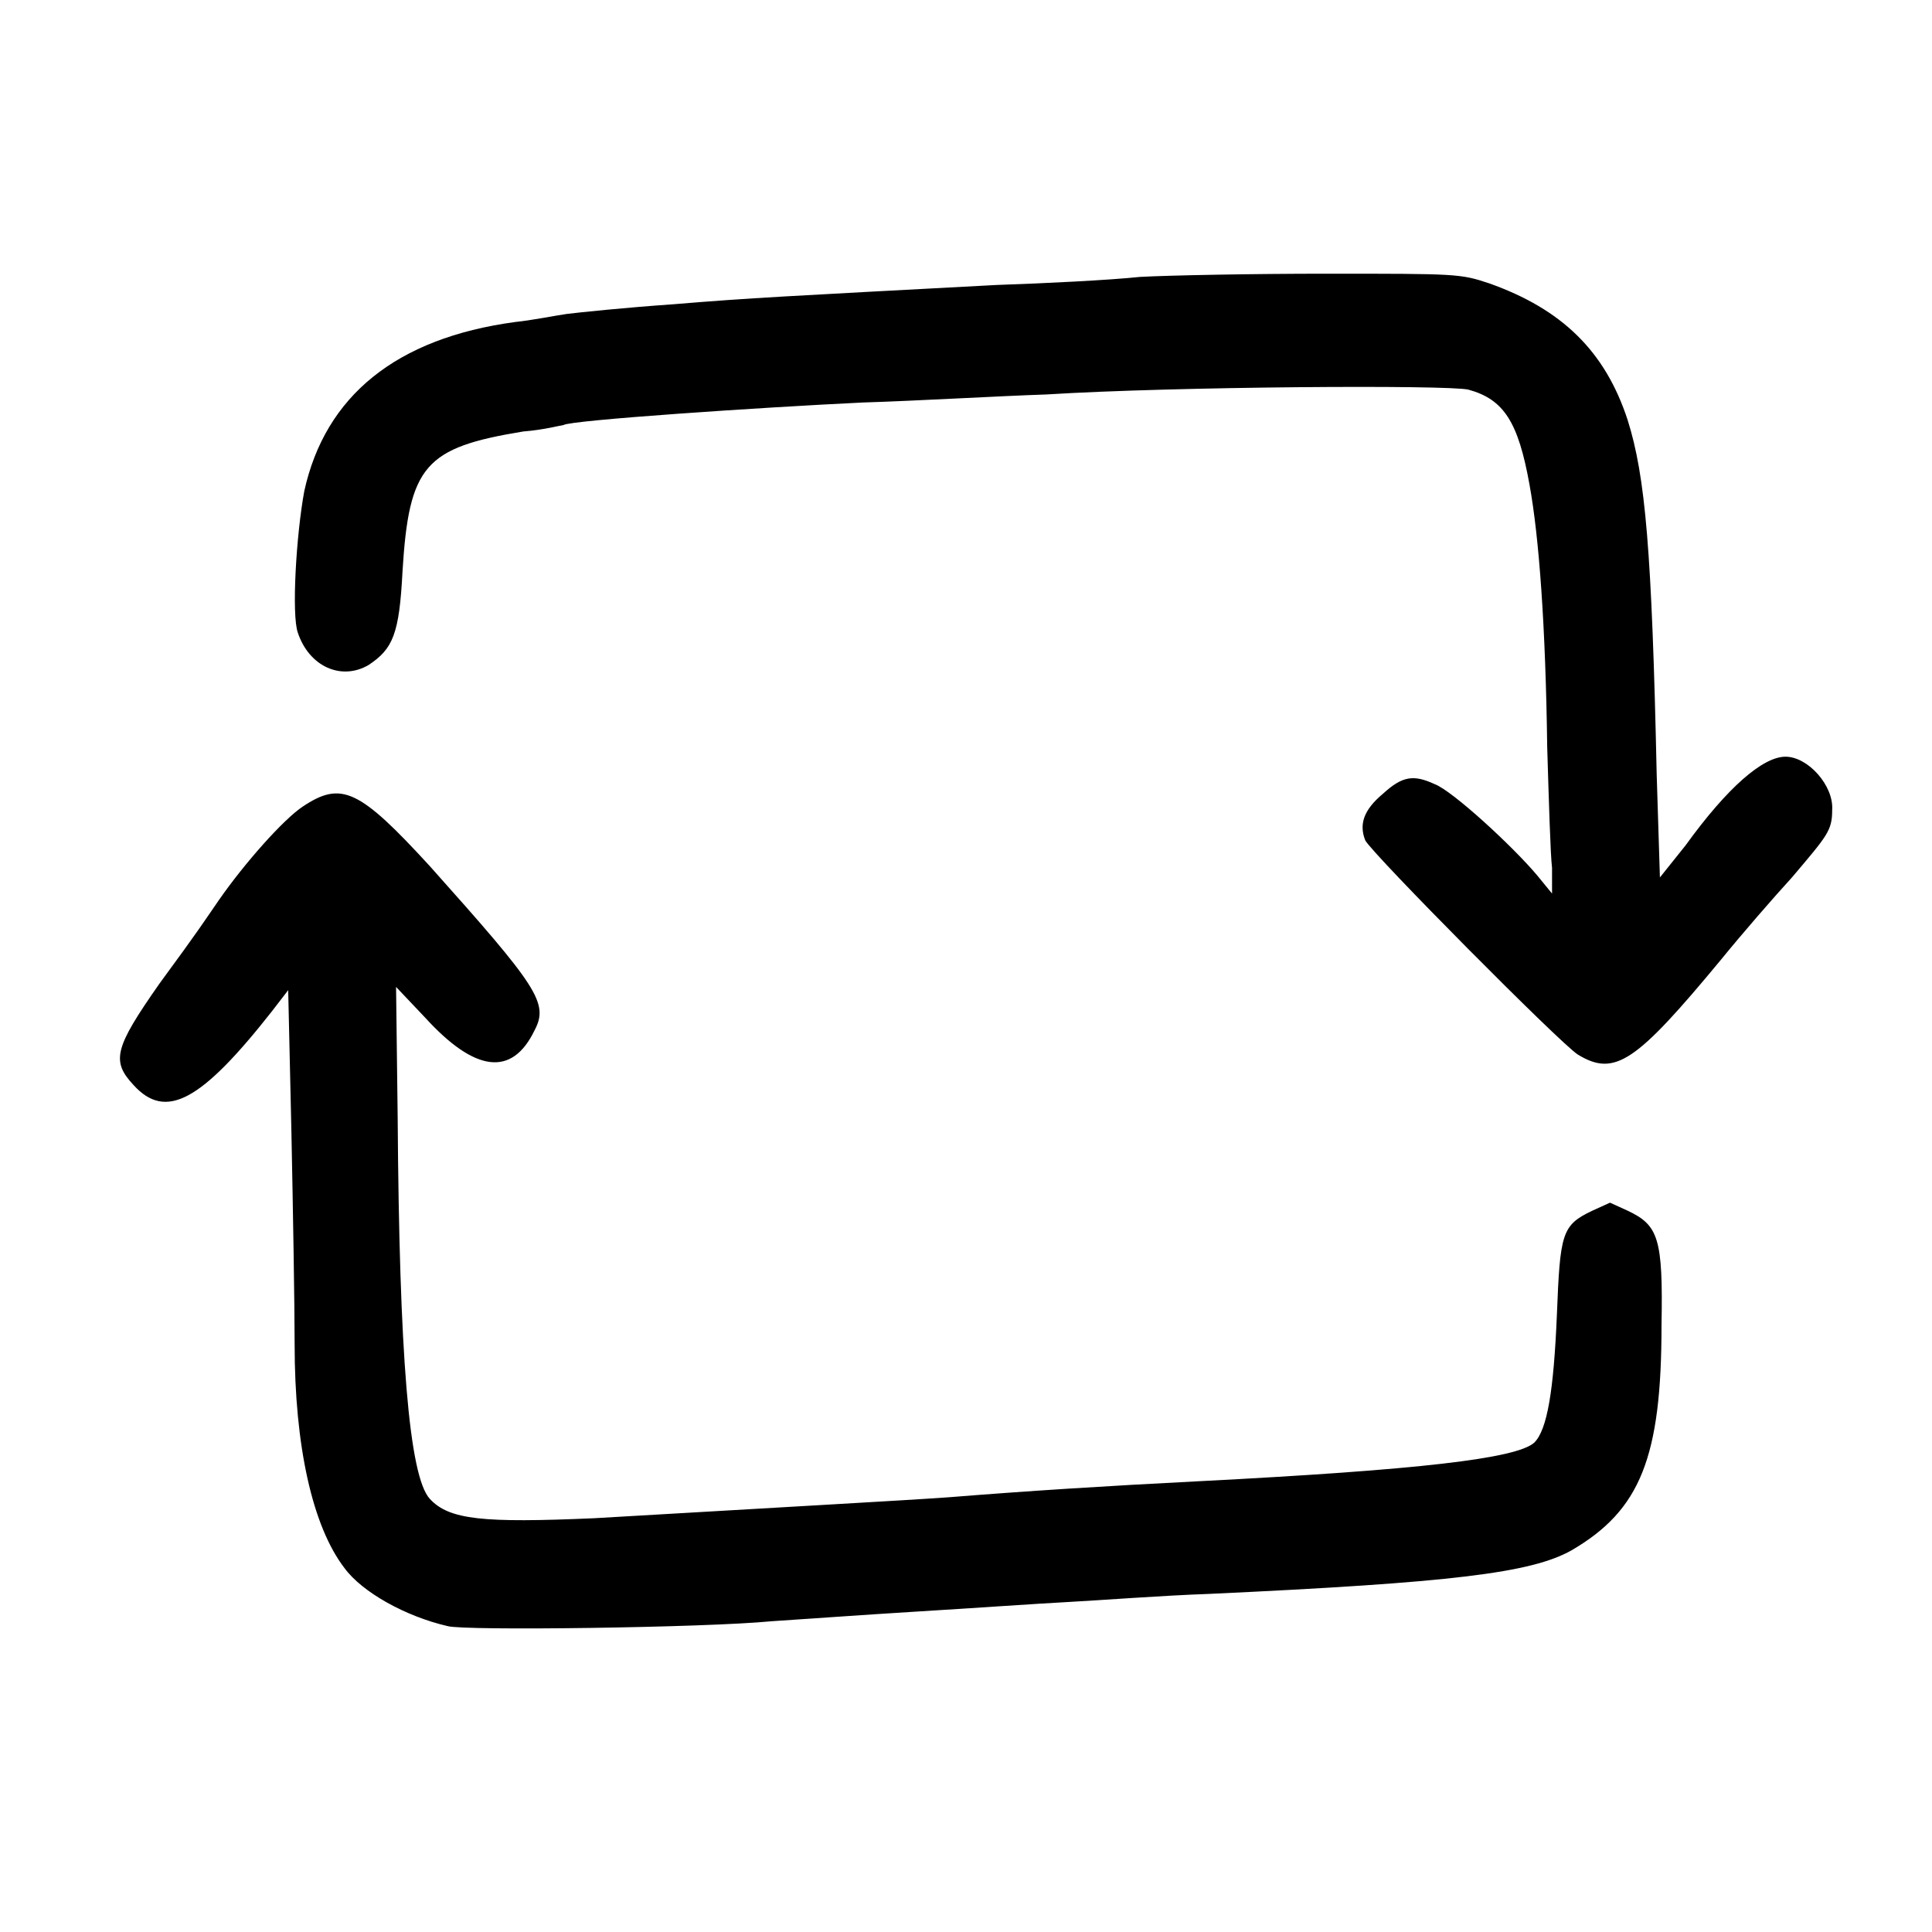
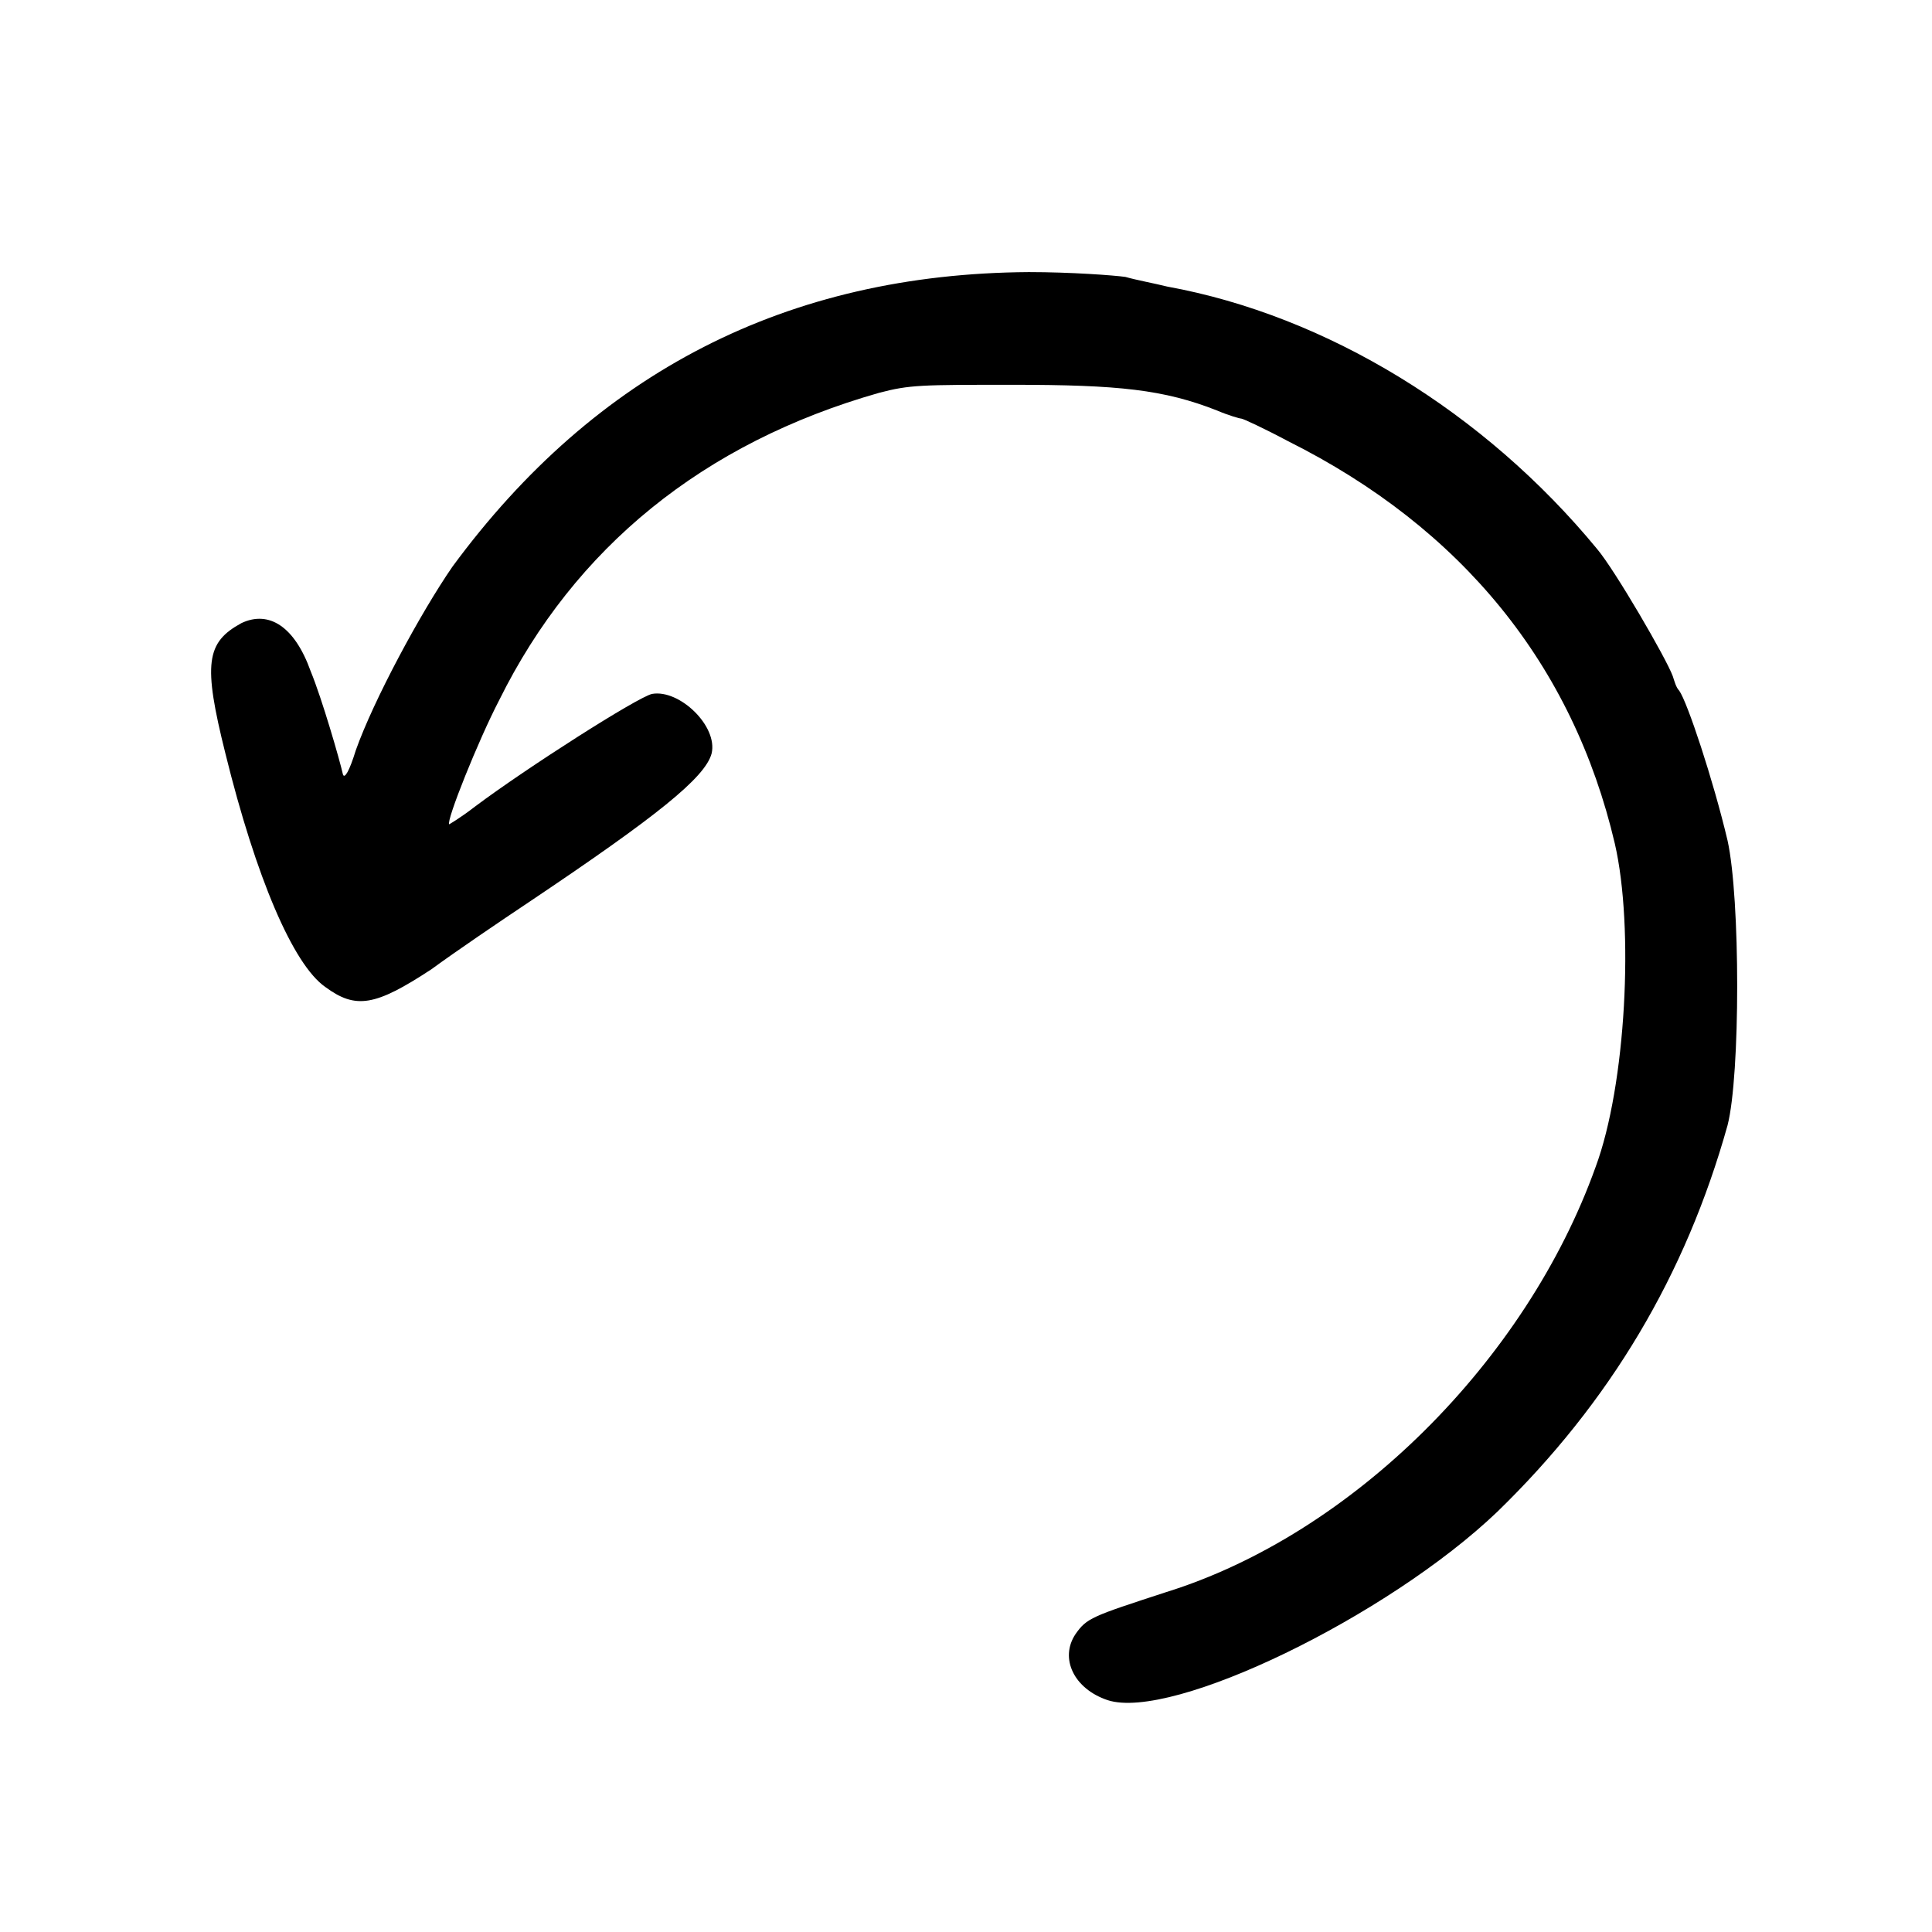
<svg xmlns="http://www.w3.org/2000/svg" viewBox="0 0 120 120" fill="currentColor">
-   <path fill-rule="evenodd" d="M27.8 101.0C25.2 100.4 22.5 98.9 21.4 97.4C19.4 94.8 18.3 89.8 18.3 83.5C18.3 81.1 18.2 75.2 18.1 70.3L17.9 61.5L16.9 62.8C12.5 68.4 10.3 69.6 8.3 67.4C6.9 65.9 7.1 65.1 9.9 61.1C12.4 57.7 12.7 57.2 13.6 55.9C15.2 53.6 17.6 50.9 18.8 50.1C21.2 48.5 22.3 49.0 26.7 53.8C33.4 61.3 34.1 62.3 33.2 64.0C31.8 66.9 29.5 66.6 26.4 63.2L24.6 61.3L24.7 69.4C24.8 84.1 25.4 91.7 26.7 93.1C27.9 94.4 30.0 94.6 36.9 94.3C48.8 93.6 56.1 93.2 58.9 93.0C63.9 92.6 68.6 92.3 74.5 92.0C88.1 91.3 94.2 90.6 95.3 89.6C96.1 88.8 96.5 86.4 96.7 81.7C96.9 76.6 97.0 76.1 98.9 75.2L100.0 74.7L101.1 75.2C103.0 76.1 103.3 76.9 103.2 82.3C103.2 90.5 101.9 93.8 97.6 96.3C95.1 97.7 90.2 98.3 75.1 99.0C72.2 99.1 68.3 99.4 66.4 99.5C64.5 99.6 60.2 99.9 56.9 100.1C53.6 100.3 49.5 100.6 47.9 100.7C43.8 101.1 28.8 101.3 27.8 101.0ZM98.0 65.5C96.9 64.8 85.3 53.1 84.8 52.2C84.4 51.2 84.7 50.3 85.9 49.3C87.1 48.2 87.8 48.1 89.1 48.7C90.2 49.1 94.0 52.6 95.5 54.4L96.4 55.5L96.4 53.9C96.3 53.1 96.2 49.7 96.1 46.4C96.0 38.9 95.6 33.4 95.0 30.1C94.3 26.2 93.4 24.8 91.2 24.2C89.9 23.9 73.0 24.0 65.0 24.5C62.0 24.6 56.9 24.9 53.6 25.0C47.3 25.3 35.4 26.1 35.0 26.4C34.9 26.4 33.8 26.7 32.5 26.8C26.4 27.8 25.4 28.9 25.0 35.5C24.8 39.4 24.4 40.3 22.9 41.3C21.2 42.3 19.2 41.4 18.5 39.3C18.1 38.2 18.4 33.2 18.9 30.5C20.2 24.6 24.6 21.0 32.0 20.0C33.0 19.9 34.5 19.6 35.2 19.5C36.0 19.4 38.9 19.1 41.8 18.9C46.6 18.5 48.8 18.4 61.9 17.7C64.9 17.6 68.9 17.4 70.8 17.2C72.6 17.1 77.8 17.0 82.4 17.0C90.5 17.0 90.7 17.0 92.5 17.6C97.0 19.2 99.7 21.8 101.1 26.1C102.2 29.6 102.6 34.2 102.9 48.1L103.1 54.5L104.7 52.5C107.3 48.9 109.5 47.0 110.9 47.0C112.3 47.0 113.9 48.8 113.8 50.3C113.8 51.6 113.5 51.9 111.3 54.5C110.2 55.7 108.2 58.0 106.9 59.6C101.6 66.0 100.3 66.9 98.0 65.5Z" />
+   <path fill-rule="evenodd" d="M68.8 105.6C66.7 104.9 65.8 103.0 66.8 101.5C67.5 100.5 67.8 100.4 72.4 98.9C84.0 95.3 94.8 84.5 99.1 72.5C101.0 67.4 101.5 57.6 100.3 52.4C97.7 41.3 90.8 32.8 80.0 27.4C78.5 26.6 77.2 26.0 77.1 26.0C77.0 26.0 76.3 25.8 75.6 25.5C72.3 24.2 69.5 23.9 62.9 23.9C57.2 23.9 56.5 23.9 54.6 24.4C43.7 27.5 35.7 34.0 31.0 43.5C29.7 46.0 27.7 51.0 27.9 51.2C27.9 51.2 28.6 50.8 29.5 50.1C32.7 47.7 39.6 43.3 40.5 43.1C42.2 42.8 44.6 45.1 44.2 46.8C43.8 48.3 40.8 50.7 32.9 56.0C31.1 57.2 28.3 59.1 26.8 60.2C23.3 62.5 22.1 62.7 20.2 61.3C18.2 59.9 15.9 54.5 14.0 46.8C12.6 41.2 12.8 39.9 15.0 38.7C16.7 37.9 18.3 38.9 19.3 41.7C20.0 43.4 21.1 47.2 21.3 48.1C21.4 48.4 21.7 47.9 22.1 46.6C23.2 43.5 26.1 38.1 28.1 35.2C37.0 23.1 48.9 17.0 63.9 16.9C66.5 16.9 69.2 17.1 69.9 17.2C70.6 17.4 71.7 17.6 72.5 17.8C82.4 19.6 92.2 25.6 99.2 34.1C100.3 35.4 103.5 40.9 103.9 42.0C104.0 42.3 104.1 42.7 104.3 42.9C104.8 43.6 106.4 48.4 107.3 52.2C108.1 55.8 108.1 66.8 107.3 69.9C104.7 79.2 100.0 87.1 93.0 93.9C86.2 100.4 72.8 106.9 68.8 105.6Z" />
</svg>
